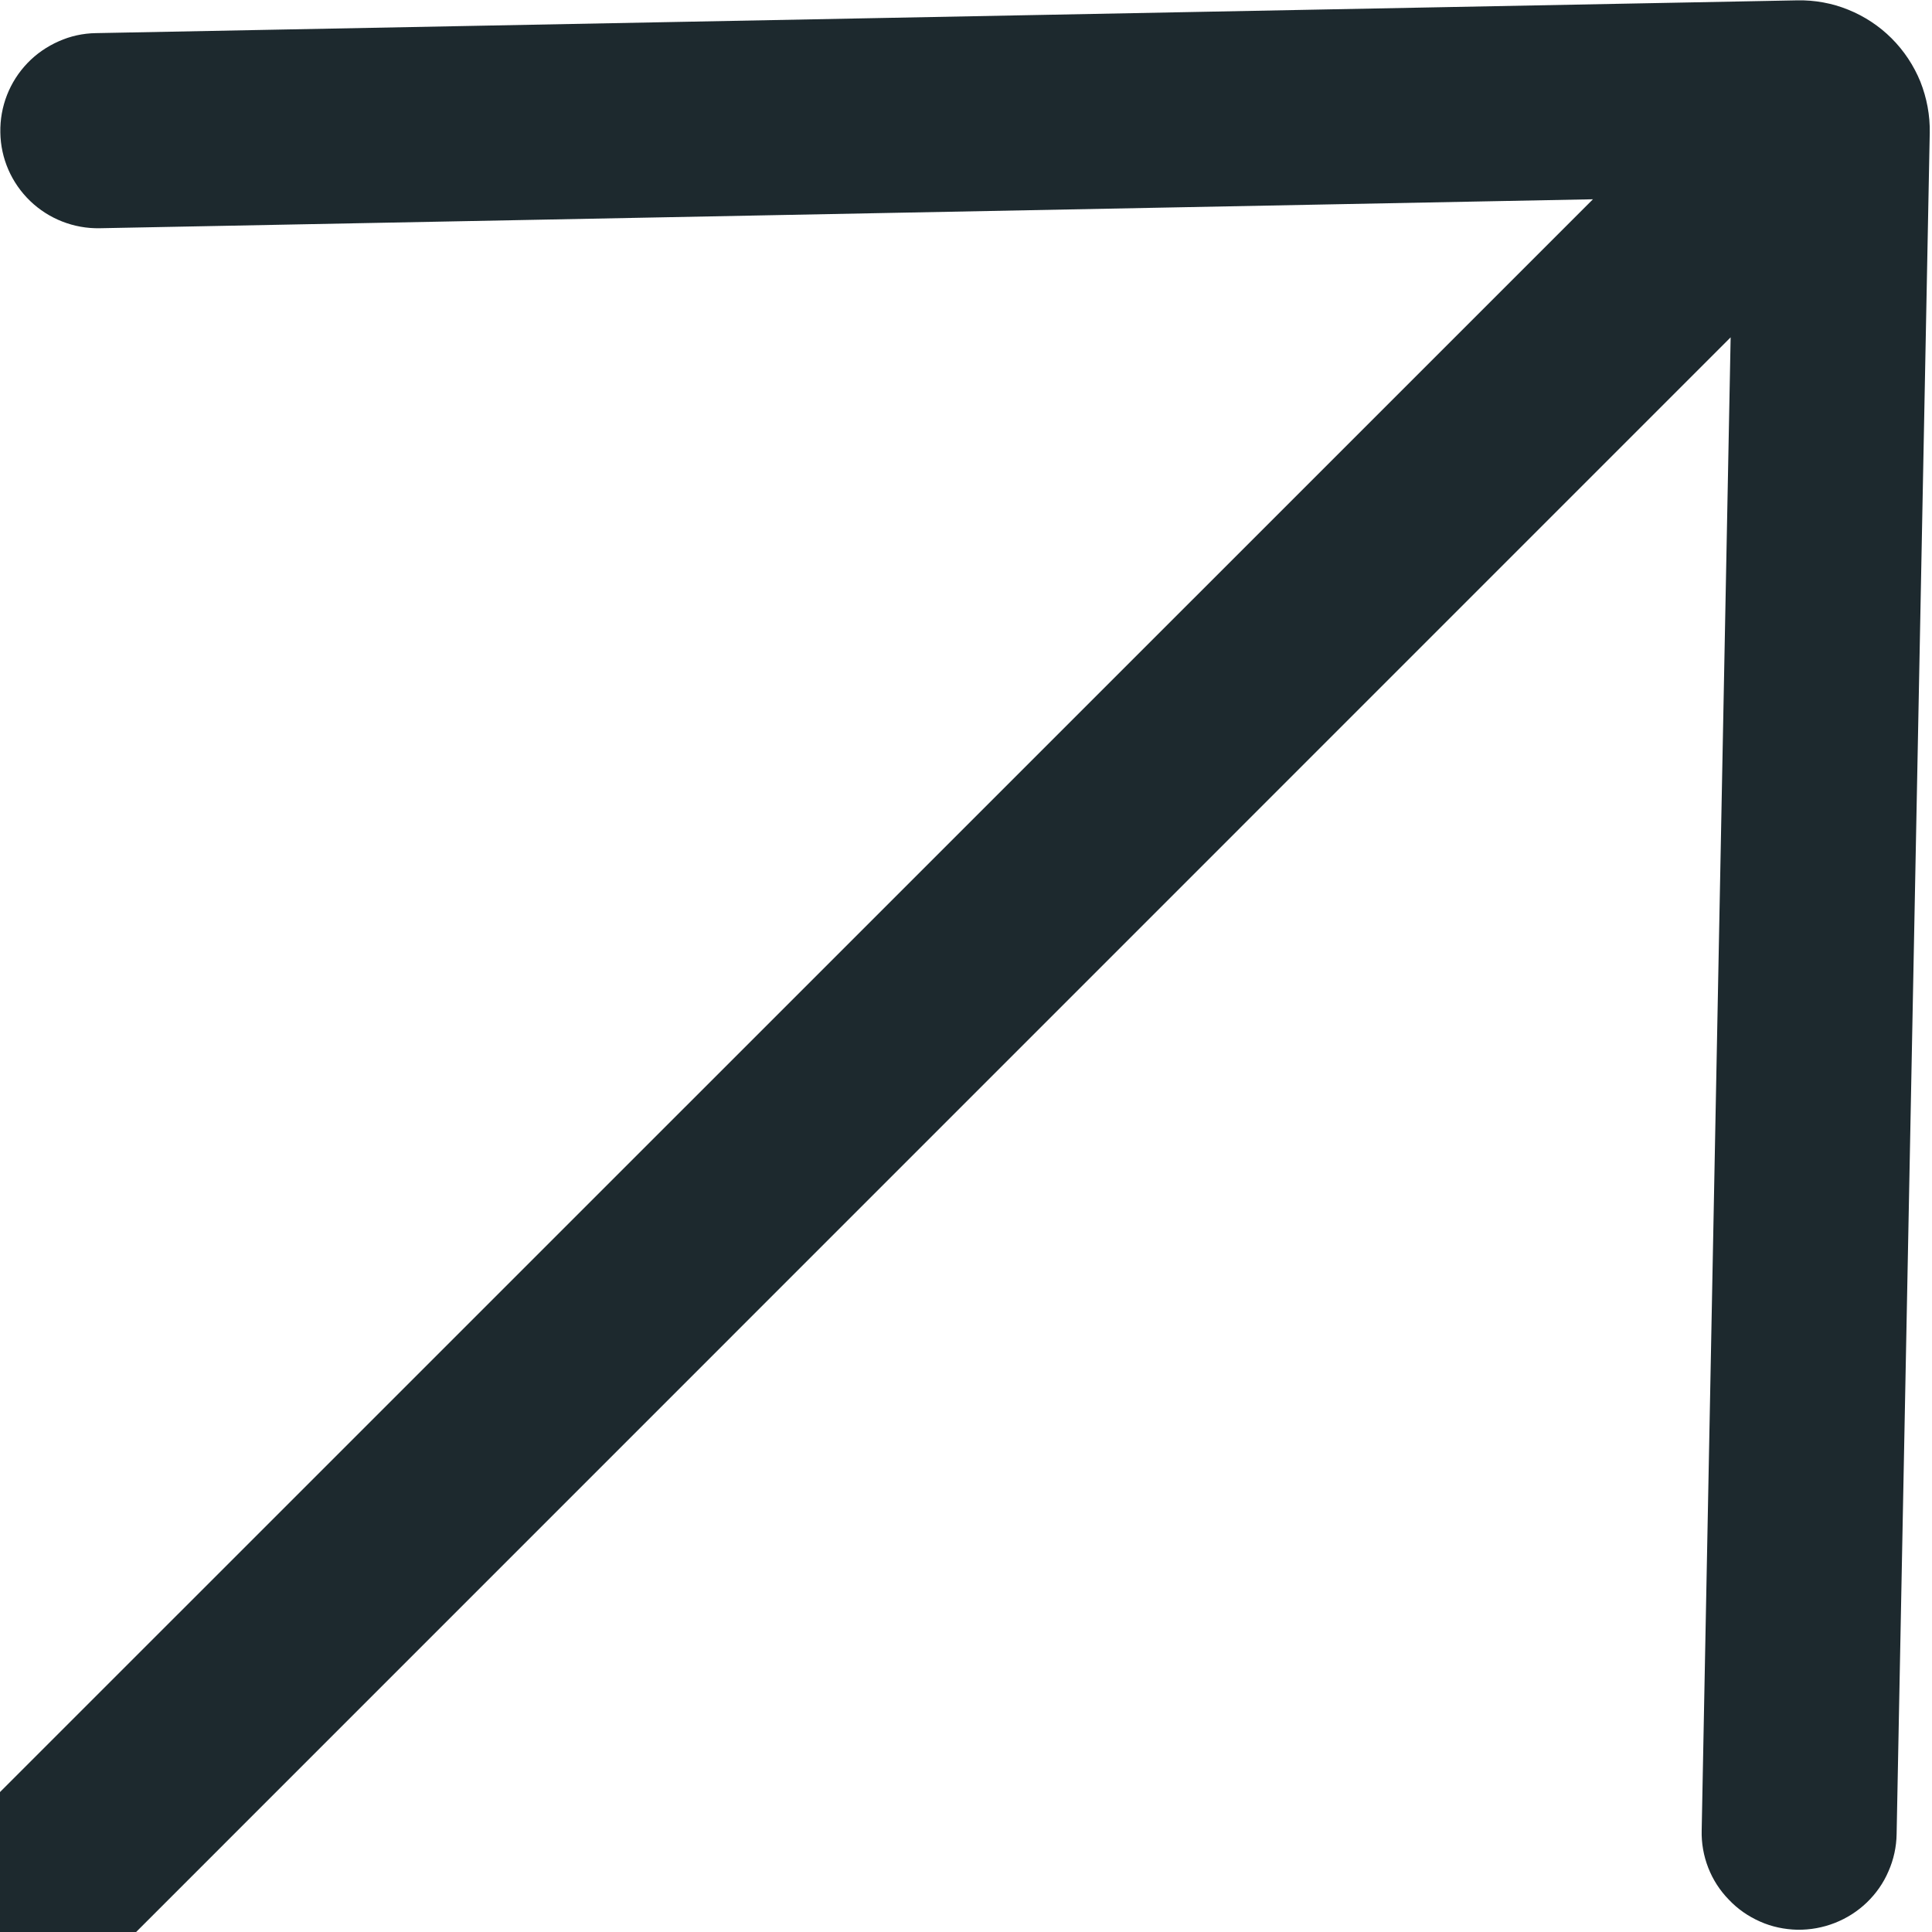
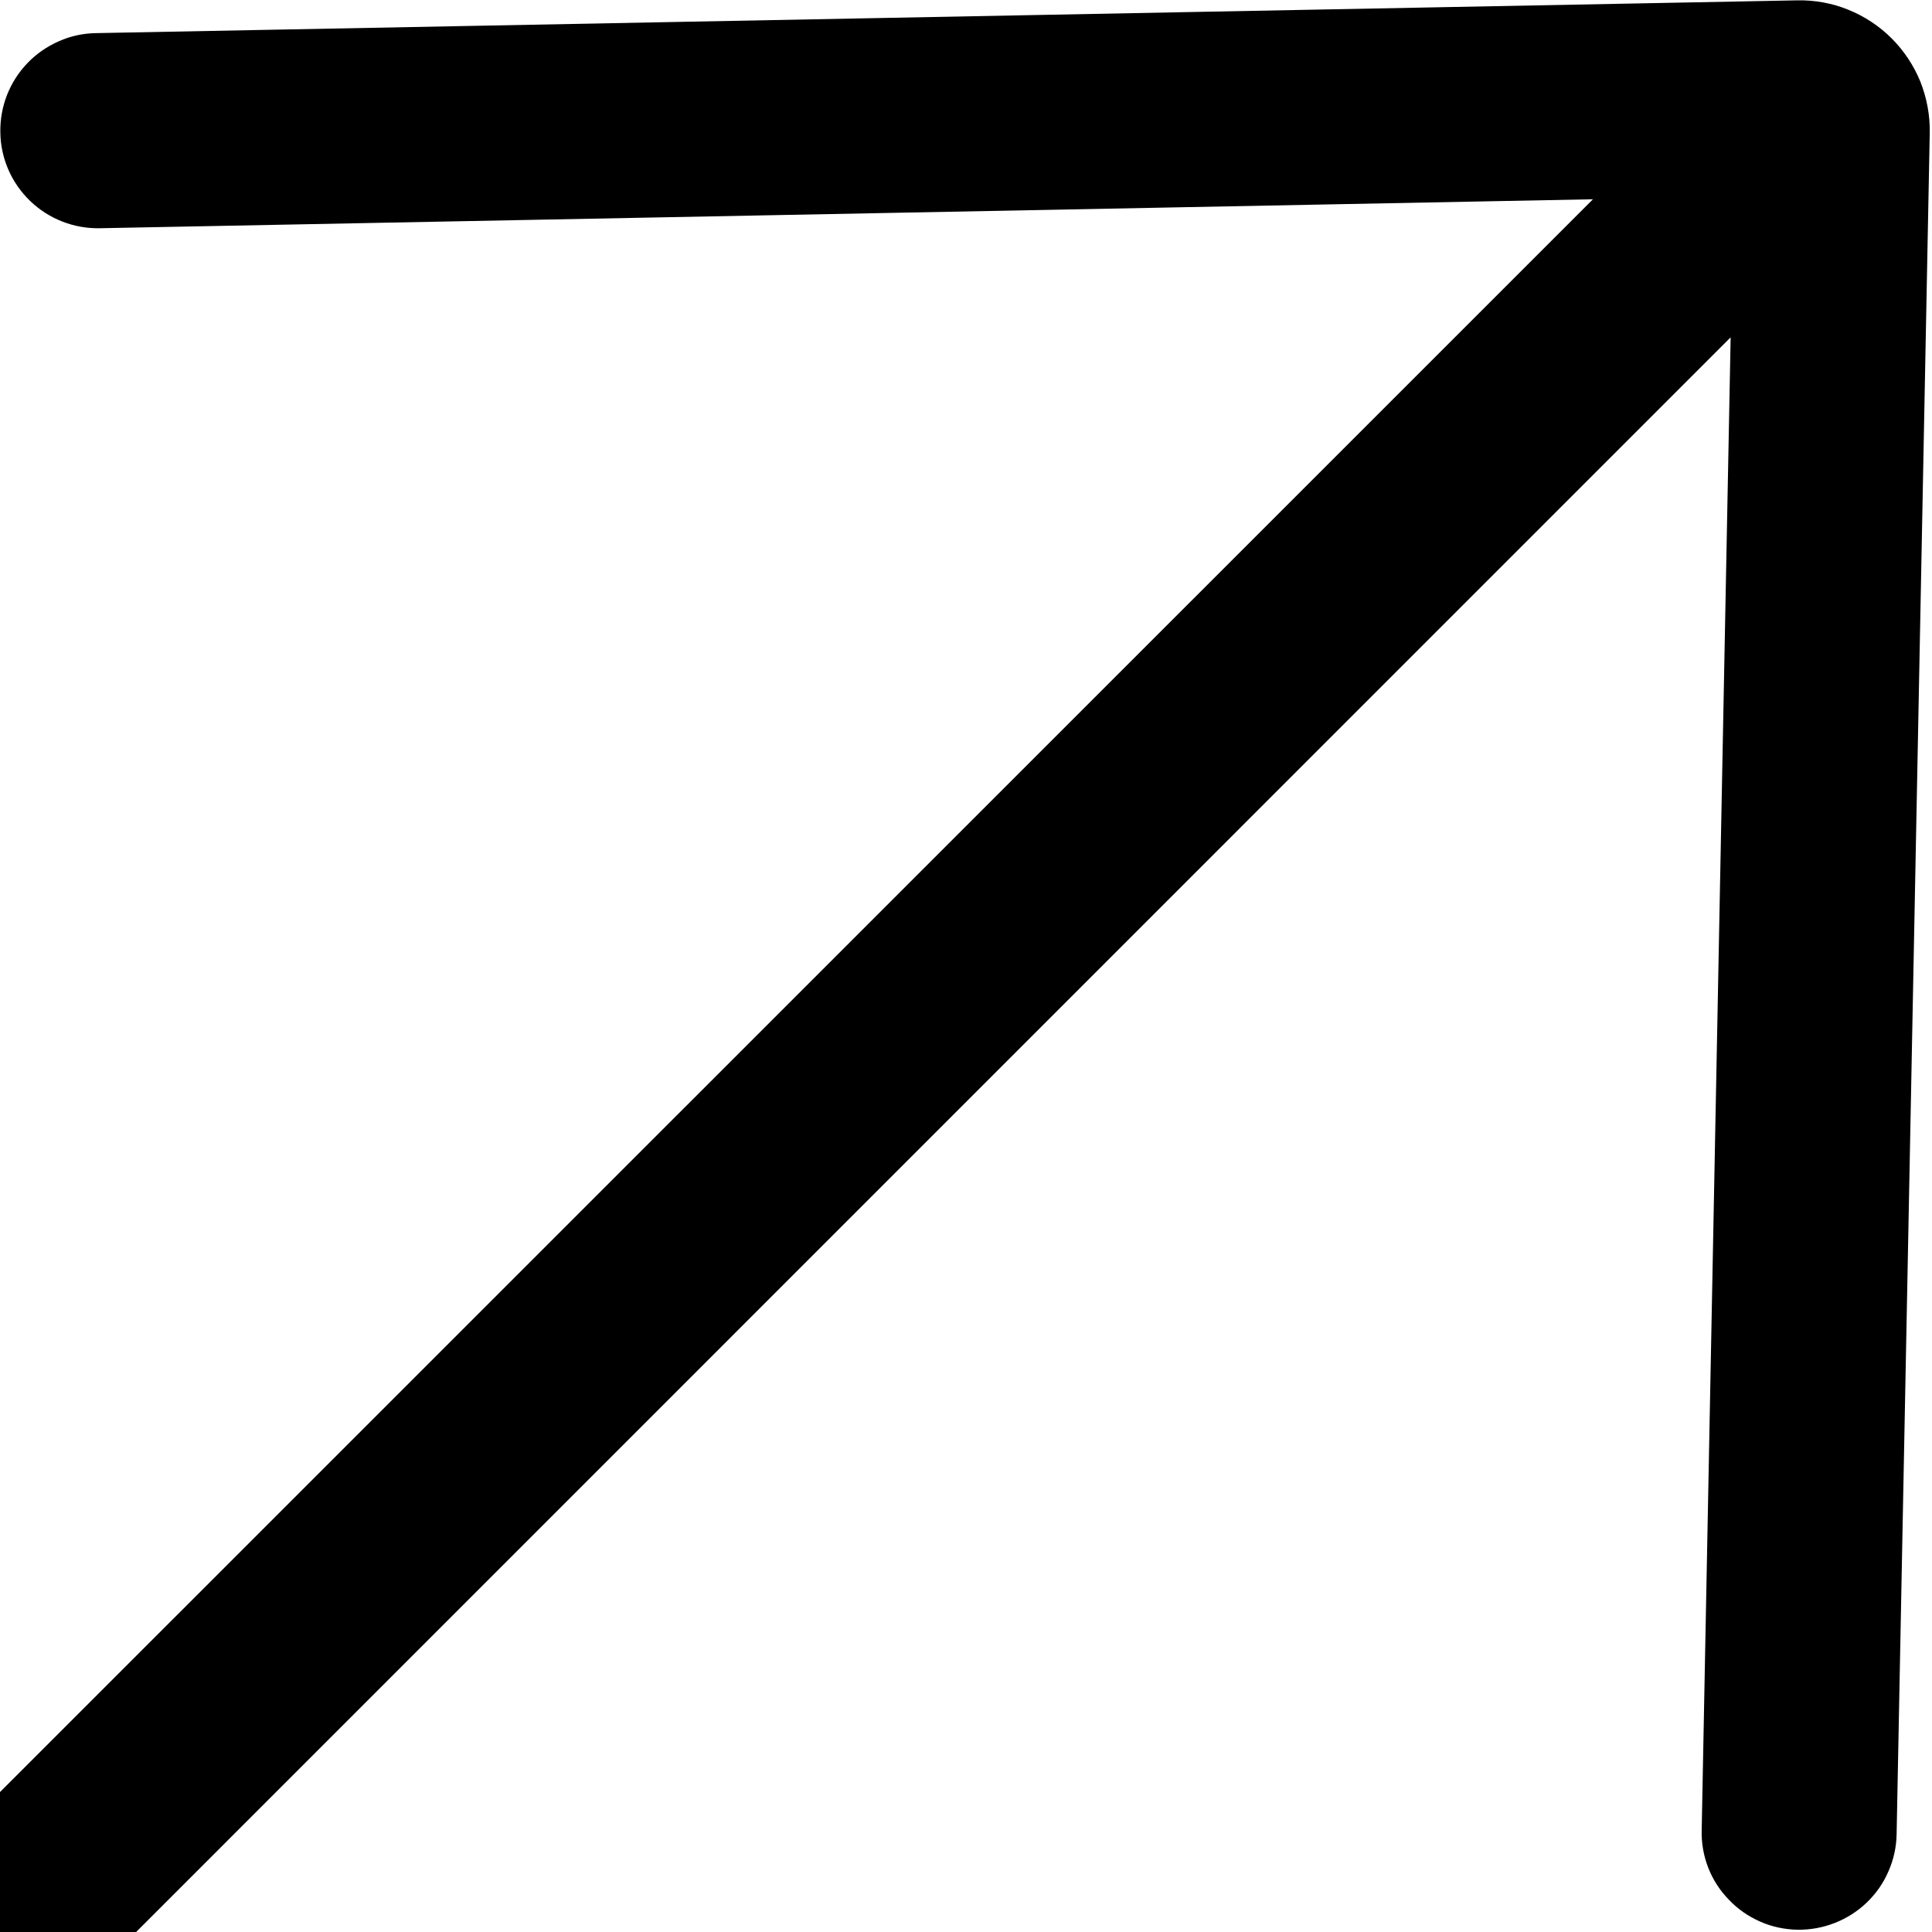
<svg xmlns="http://www.w3.org/2000/svg" width="12" height="12" viewBox="439.79 2.95 11.14 11.13" fill="none" aria-hidden="true">
-   <path d="M440.343 3.136C440.269 3.137 440.196 3.153 440.129 3.183C440.061 3.213 440 3.255 439.949 3.308C439.845 3.416 439.789 3.56 439.792 3.709C439.794 3.858 439.856 4 439.964 4.104C440.071 4.207 440.216 4.264 440.365 4.261L448.975 4.094L439.029 14.039C438.924 14.145 438.865 14.288 438.865 14.437C438.865 14.586 438.924 14.729 439.029 14.835C439.135 14.94 439.278 14.999 439.427 14.999C439.576 14.999 439.719 14.94 439.825 14.835L449.769 4.89L449.602 13.499C449.6 13.572 449.613 13.646 449.64 13.715C449.667 13.784 449.707 13.846 449.759 13.899C449.81 13.953 449.871 13.995 449.939 14.025C450.006 14.055 450.079 14.07 450.153 14.072C450.227 14.073 450.3 14.06 450.369 14.033C450.438 14.006 450.501 13.966 450.554 13.915C450.607 13.864 450.65 13.803 450.679 13.735C450.709 13.667 450.725 13.594 450.726 13.52L450.917 3.711C450.919 3.61 450.9 3.51 450.863 3.416C450.825 3.323 450.769 3.238 450.697 3.166C450.626 3.095 450.541 3.039 450.447 3.001C450.354 2.963 450.253 2.945 450.153 2.947L440.343 3.136Z" fill="#1D292E" />
+   <path d="M440.343 3.136C440.269 3.137 440.196 3.153 440.129 3.183C440.061 3.213 440 3.255 439.949 3.308C439.845 3.416 439.789 3.56 439.792 3.709C439.794 3.858 439.856 4 439.964 4.104C440.071 4.207 440.216 4.264 440.365 4.261L448.975 4.094L439.029 14.039C438.924 14.145 438.865 14.288 438.865 14.437C438.865 14.586 438.924 14.729 439.029 14.835C439.135 14.94 439.278 14.999 439.427 14.999C439.576 14.999 439.719 14.94 439.825 14.835L449.769 4.89L449.602 13.499C449.6 13.572 449.613 13.646 449.64 13.715C449.667 13.784 449.707 13.846 449.759 13.899C449.81 13.953 449.871 13.995 449.939 14.025C450.006 14.055 450.079 14.07 450.153 14.072C450.227 14.073 450.3 14.06 450.369 14.033C450.438 14.006 450.501 13.966 450.554 13.915C450.607 13.864 450.65 13.803 450.679 13.735C450.709 13.667 450.725 13.594 450.726 13.52L450.917 3.711C450.919 3.61 450.9 3.51 450.863 3.416C450.825 3.323 450.769 3.238 450.697 3.166C450.626 3.095 450.541 3.039 450.447 3.001C450.354 2.963 450.253 2.945 450.153 2.947L440.343 3.136Z" fill="currentColor" />
</svg>
